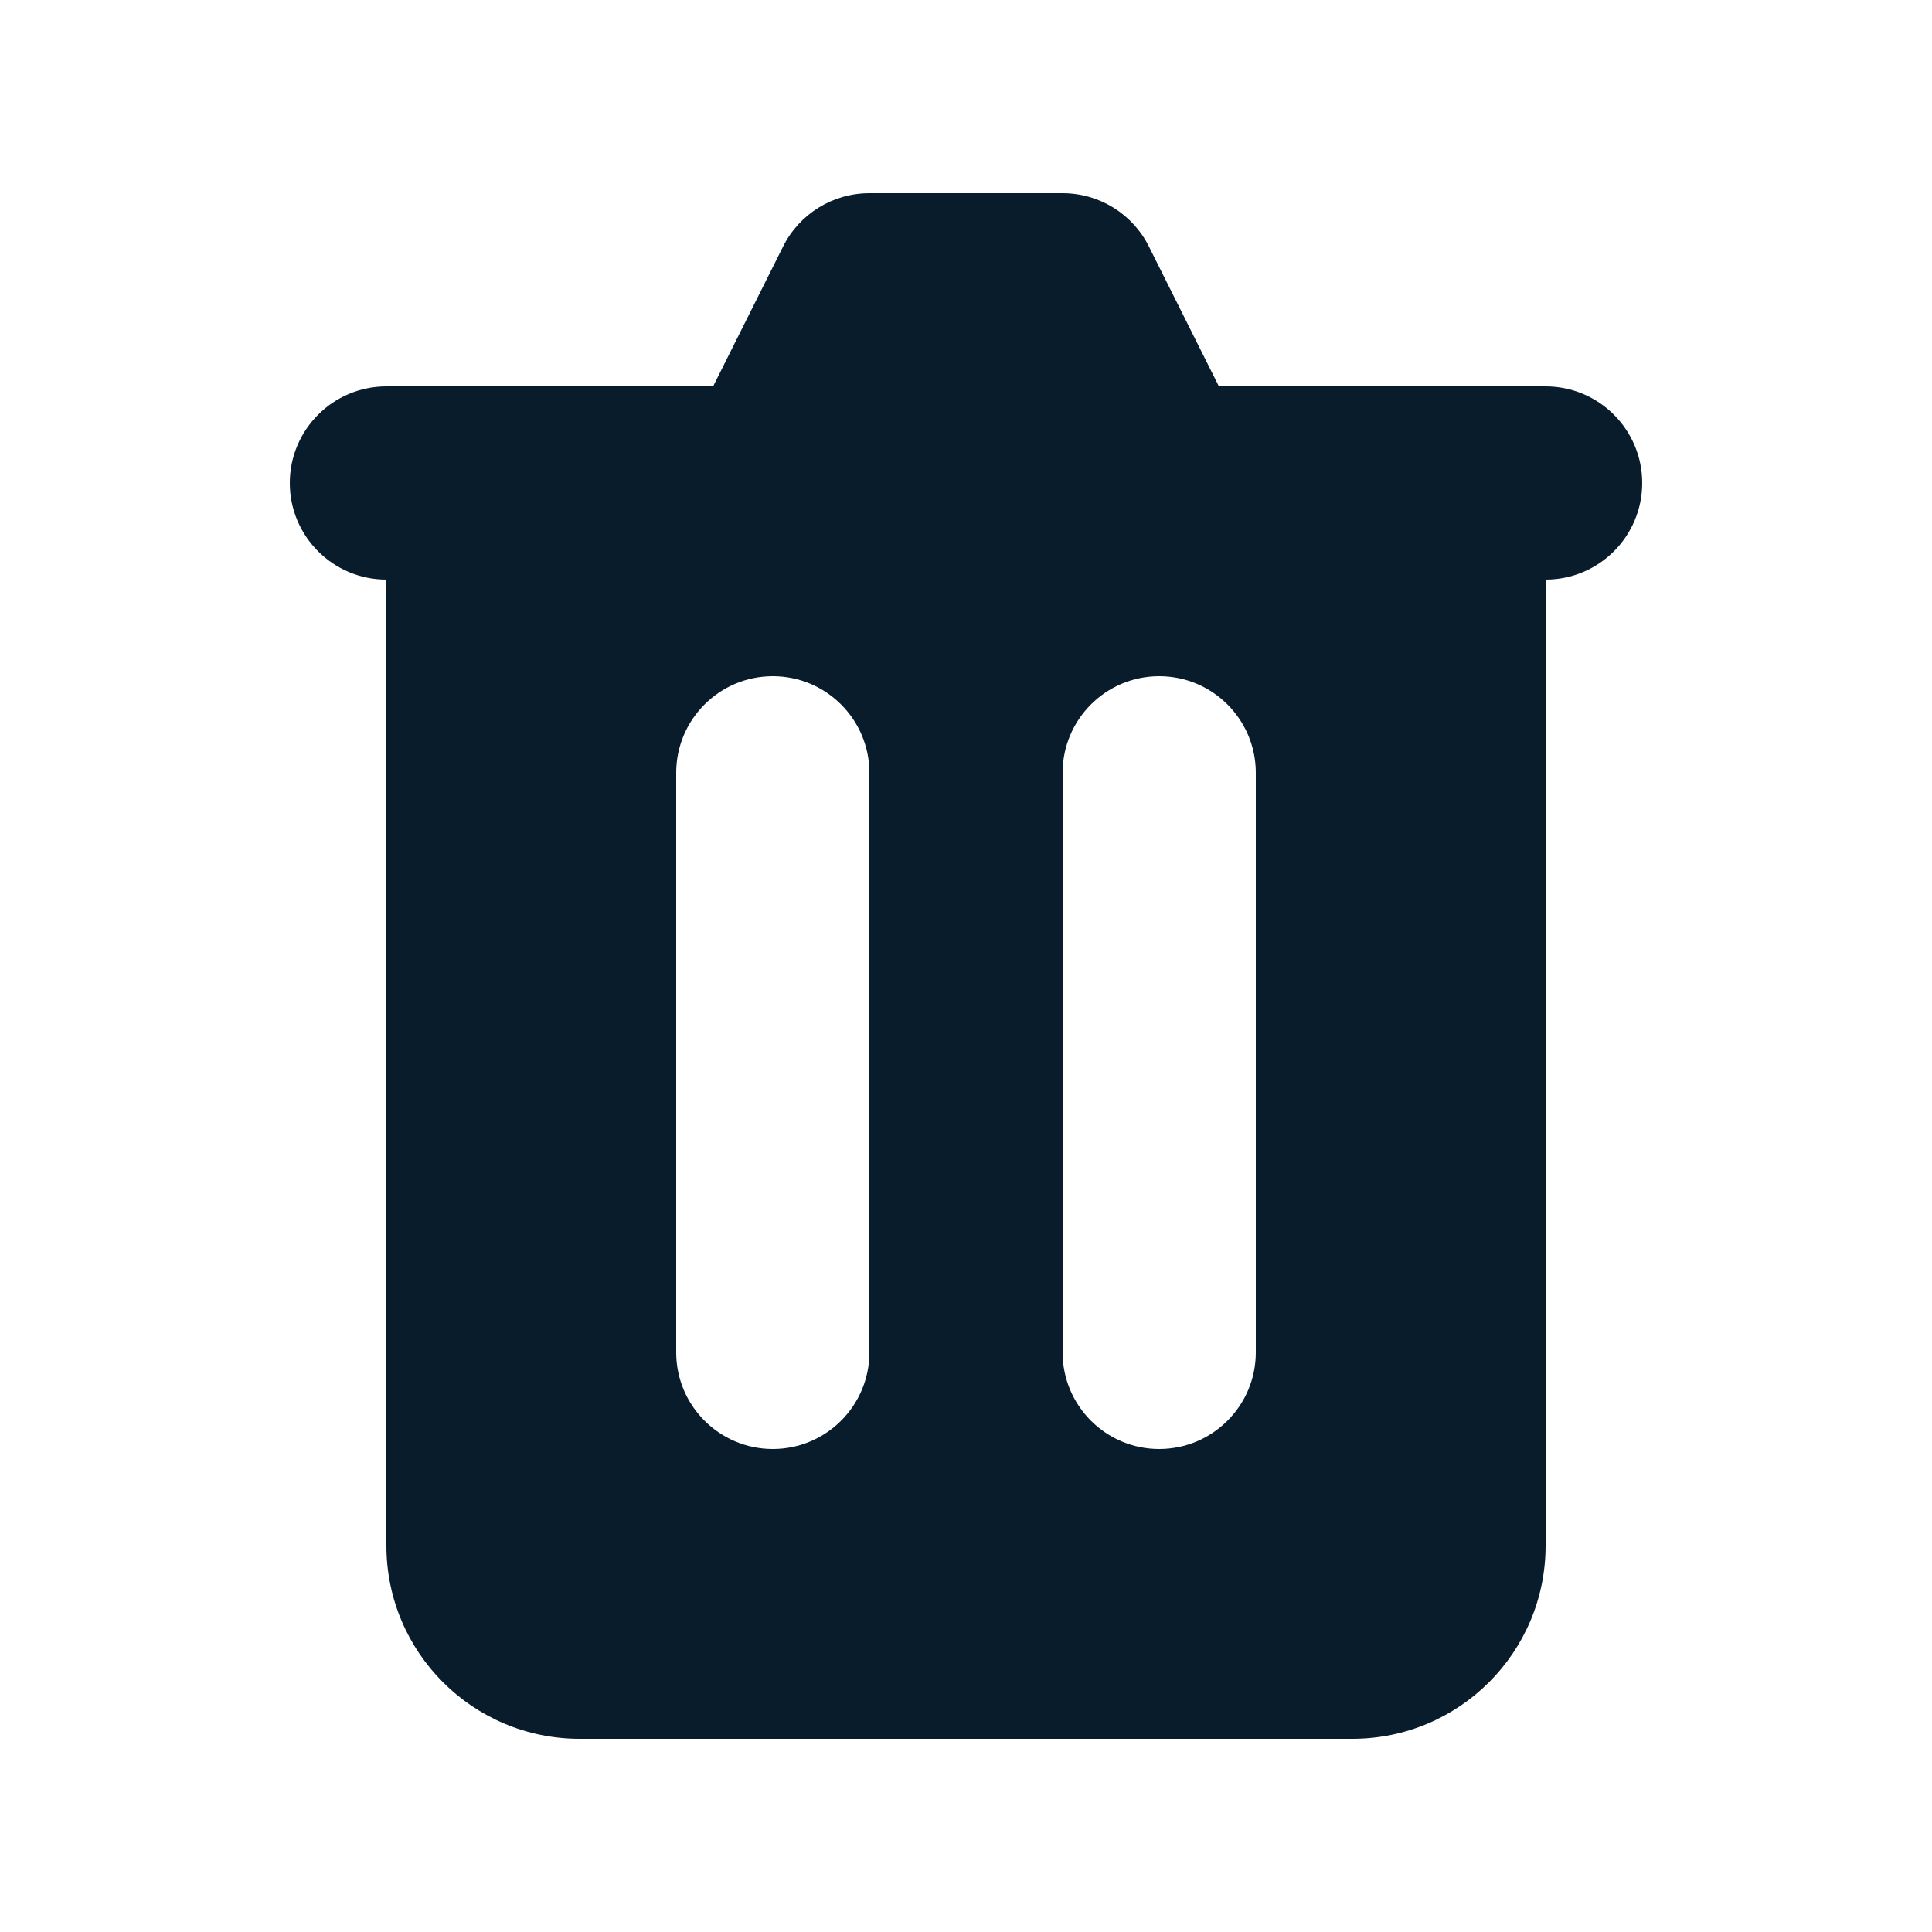
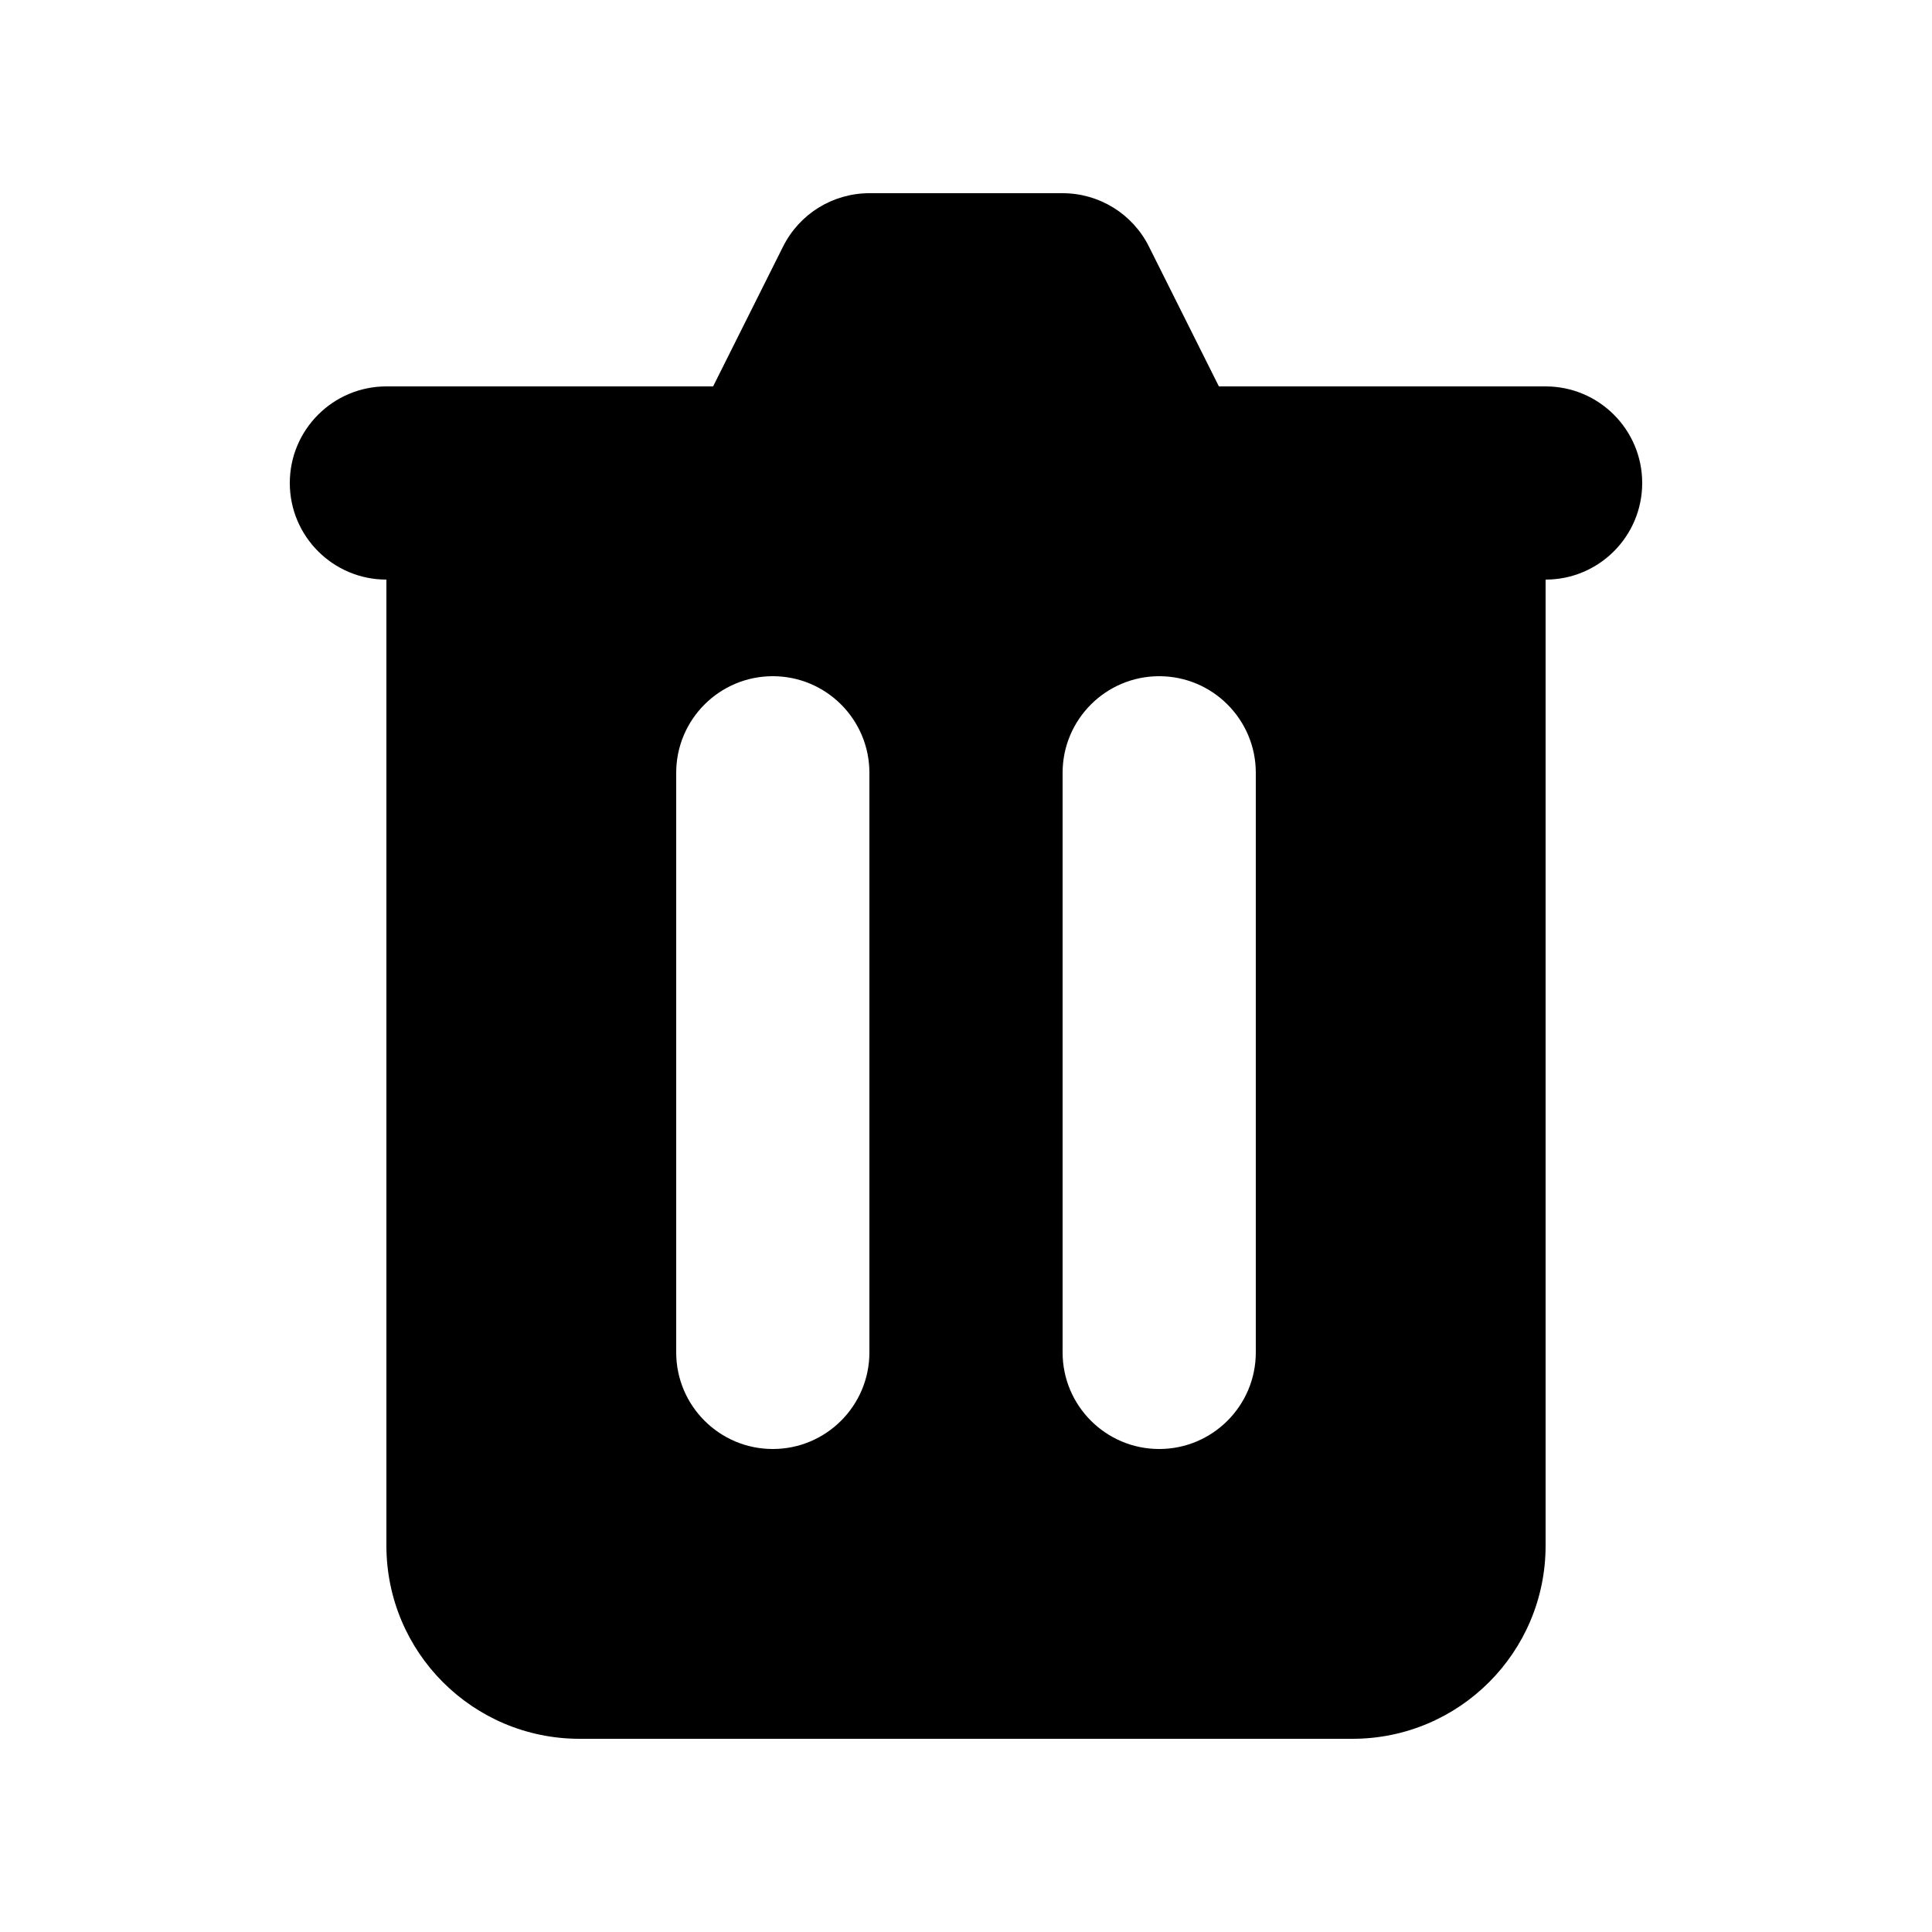
<svg xmlns="http://www.w3.org/2000/svg" width="20" height="20" viewBox="0 0 20 20" fill="none">
-   <path fill-rule="evenodd" clip-rule="evenodd" d="M9 2C8.621 2 8.275 2.214 8.106 2.553L7.382 4H4C3.448 4 3 4.448 3 5C3 5.552 3.448 6 4 6L4 16C4 17.105 4.895 18 6 18H14C15.105 18 16 17.105 16 16V6C16.552 6 17 5.552 17 5C17 4.448 16.552 4 16 4H12.618L11.894 2.553C11.725 2.214 11.379 2 11 2H9ZM7 8C7 7.448 7.448 7 8 7C8.552 7 9 7.448 9 8V14C9 14.552 8.552 15 8 15C7.448 15 7 14.552 7 14V8ZM12 7C11.448 7 11 7.448 11 8V14C11 14.552 11.448 15 12 15C12.552 15 13 14.552 13 14V8C13 7.448 12.552 7 12 7Z" fill="#081C2C" />
+   <path fill-rule="evenodd" clip-rule="evenodd" d="M9 2C8.621 2 8.275 2.214 8.106 2.553L7.382 4H4C3.448 4 3 4.448 3 5C3 5.552 3.448 6 4 6L4 16C4 17.105 4.895 18 6 18H14C15.105 18 16 17.105 16 16V6C16.552 6 17 5.552 17 5C17 4.448 16.552 4 16 4H12.618L11.894 2.553C11.725 2.214 11.379 2 11 2H9ZM7 8C7 7.448 7.448 7 8 7C8.552 7 9 7.448 9 8V14C9 14.552 8.552 15 8 15C7.448 15 7 14.552 7 14V8ZM12 7C11.448 7 11 7.448 11 8V14C11 14.552 11.448 15 12 15C12.552 15 13 14.552 13 14V8C13 7.448 12.552 7 12 7Z" fill="currentColor" />
</svg>
